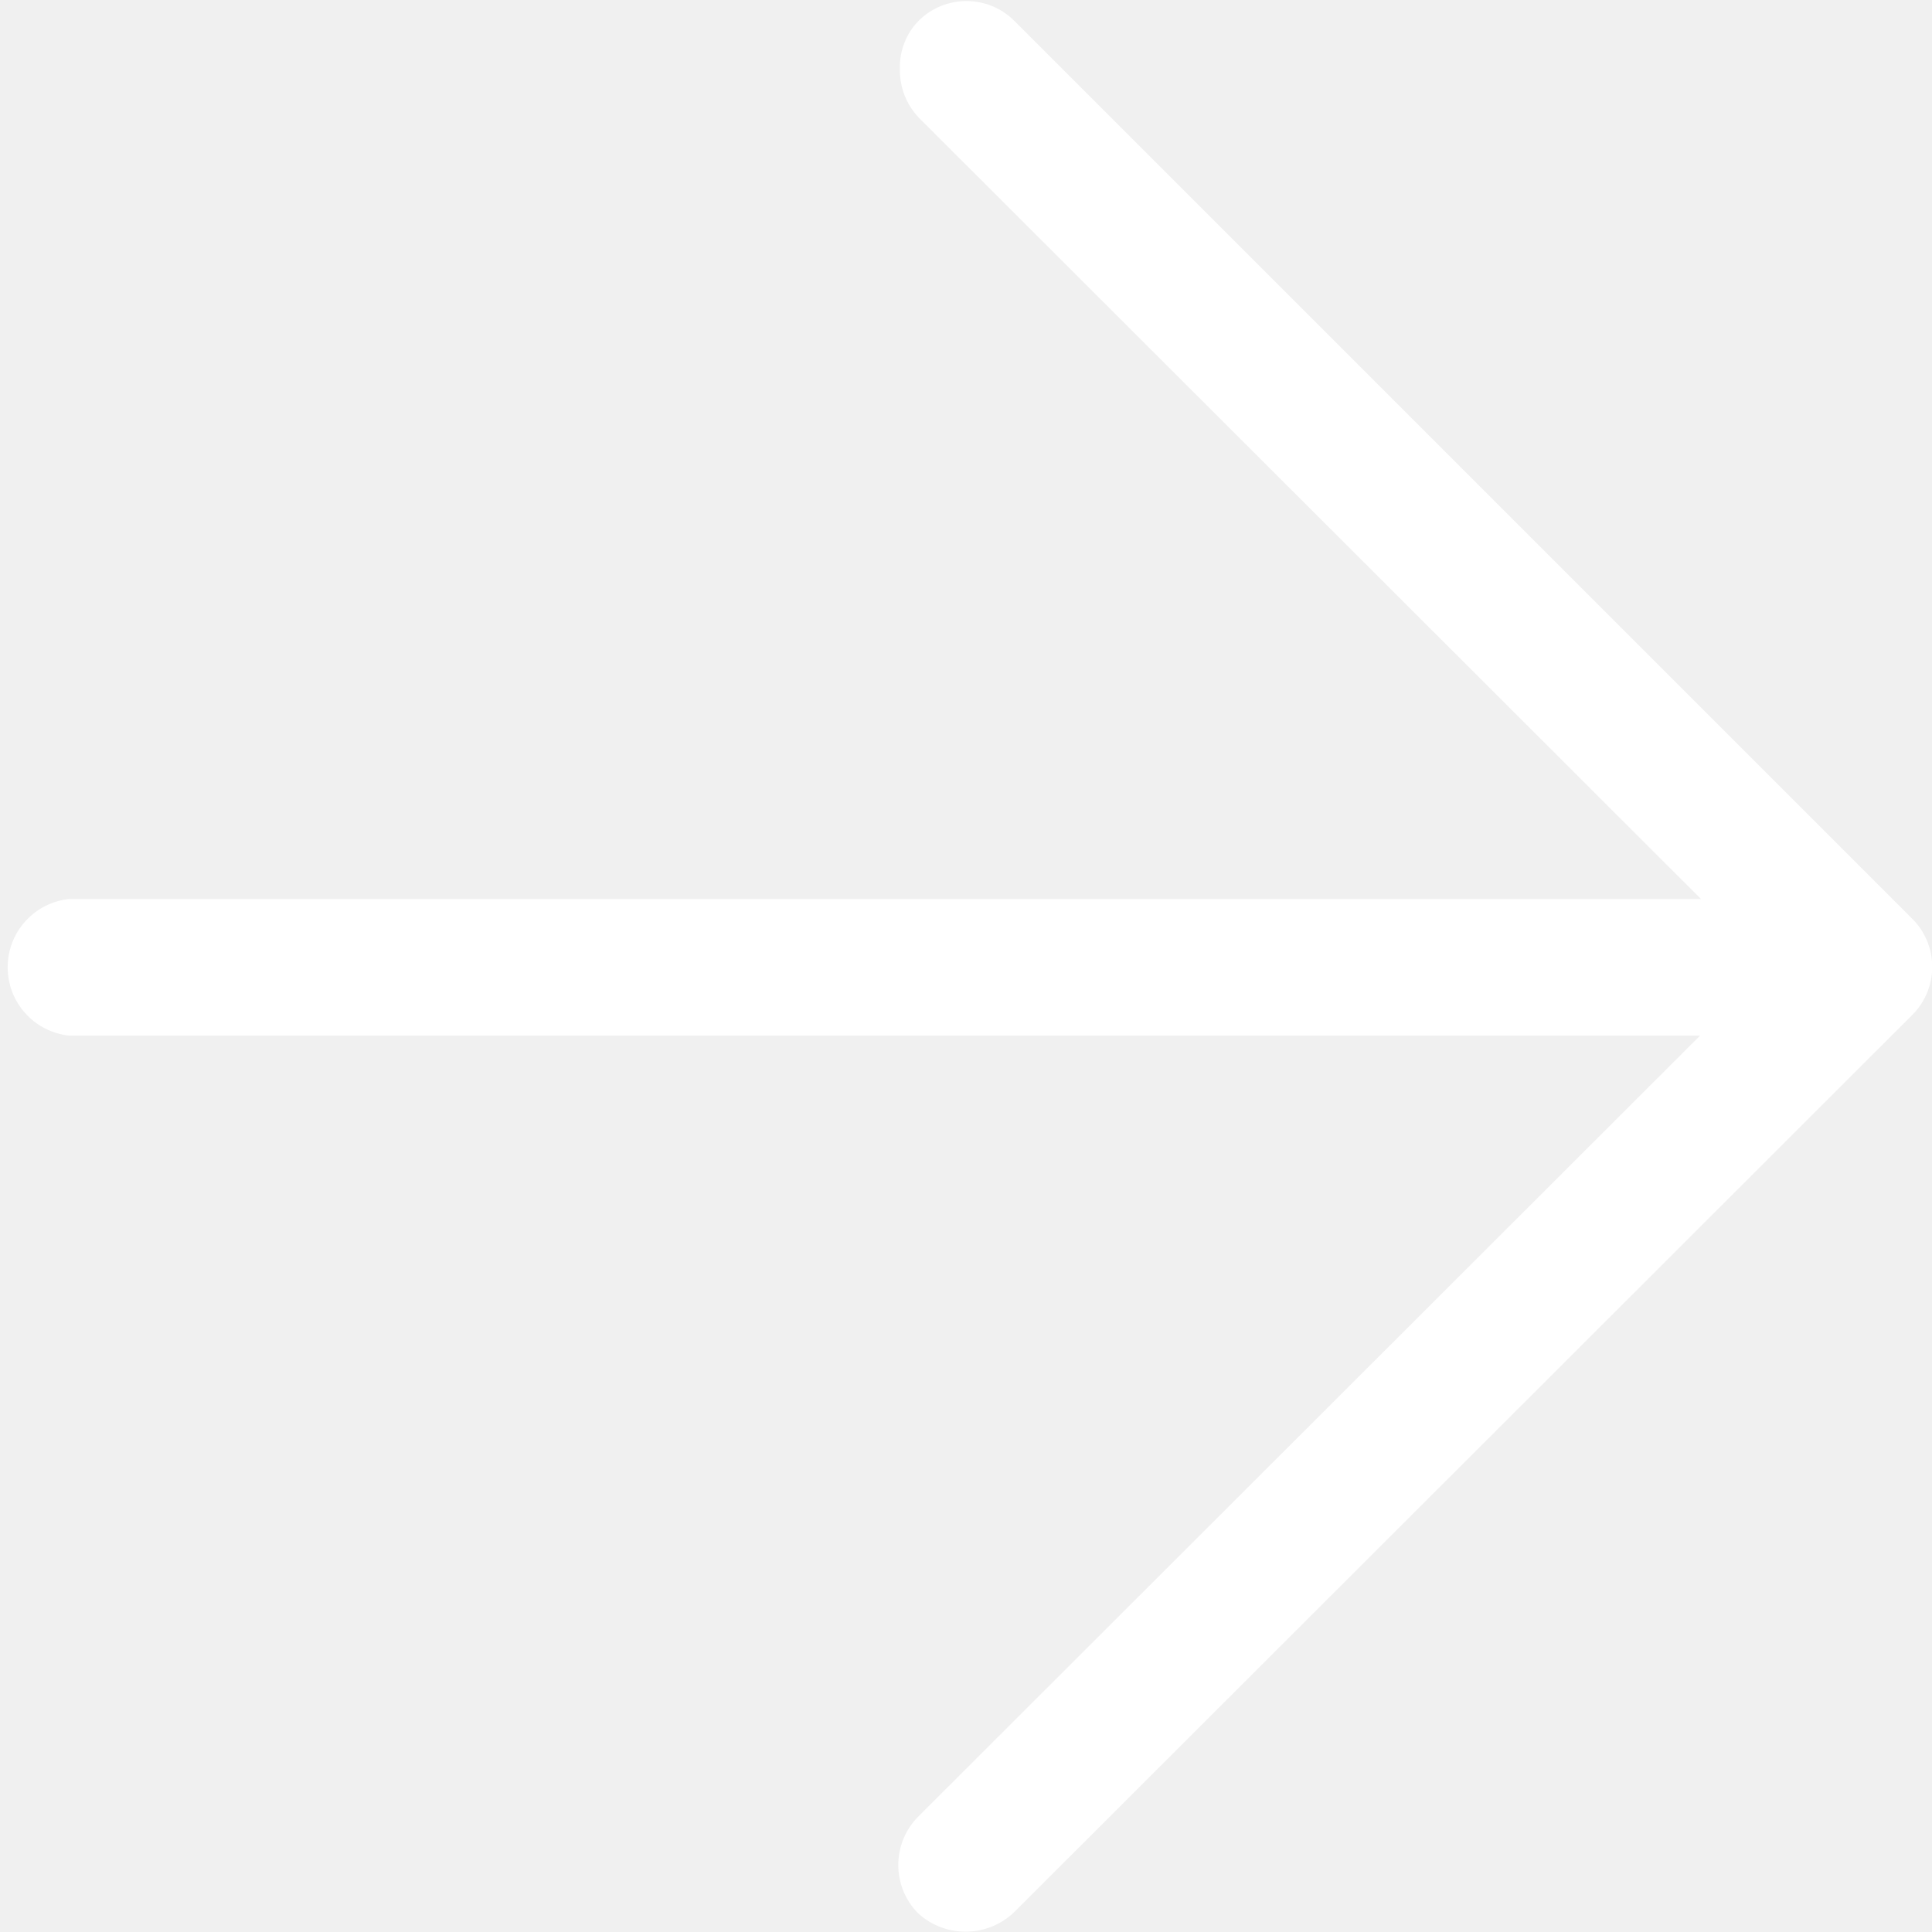
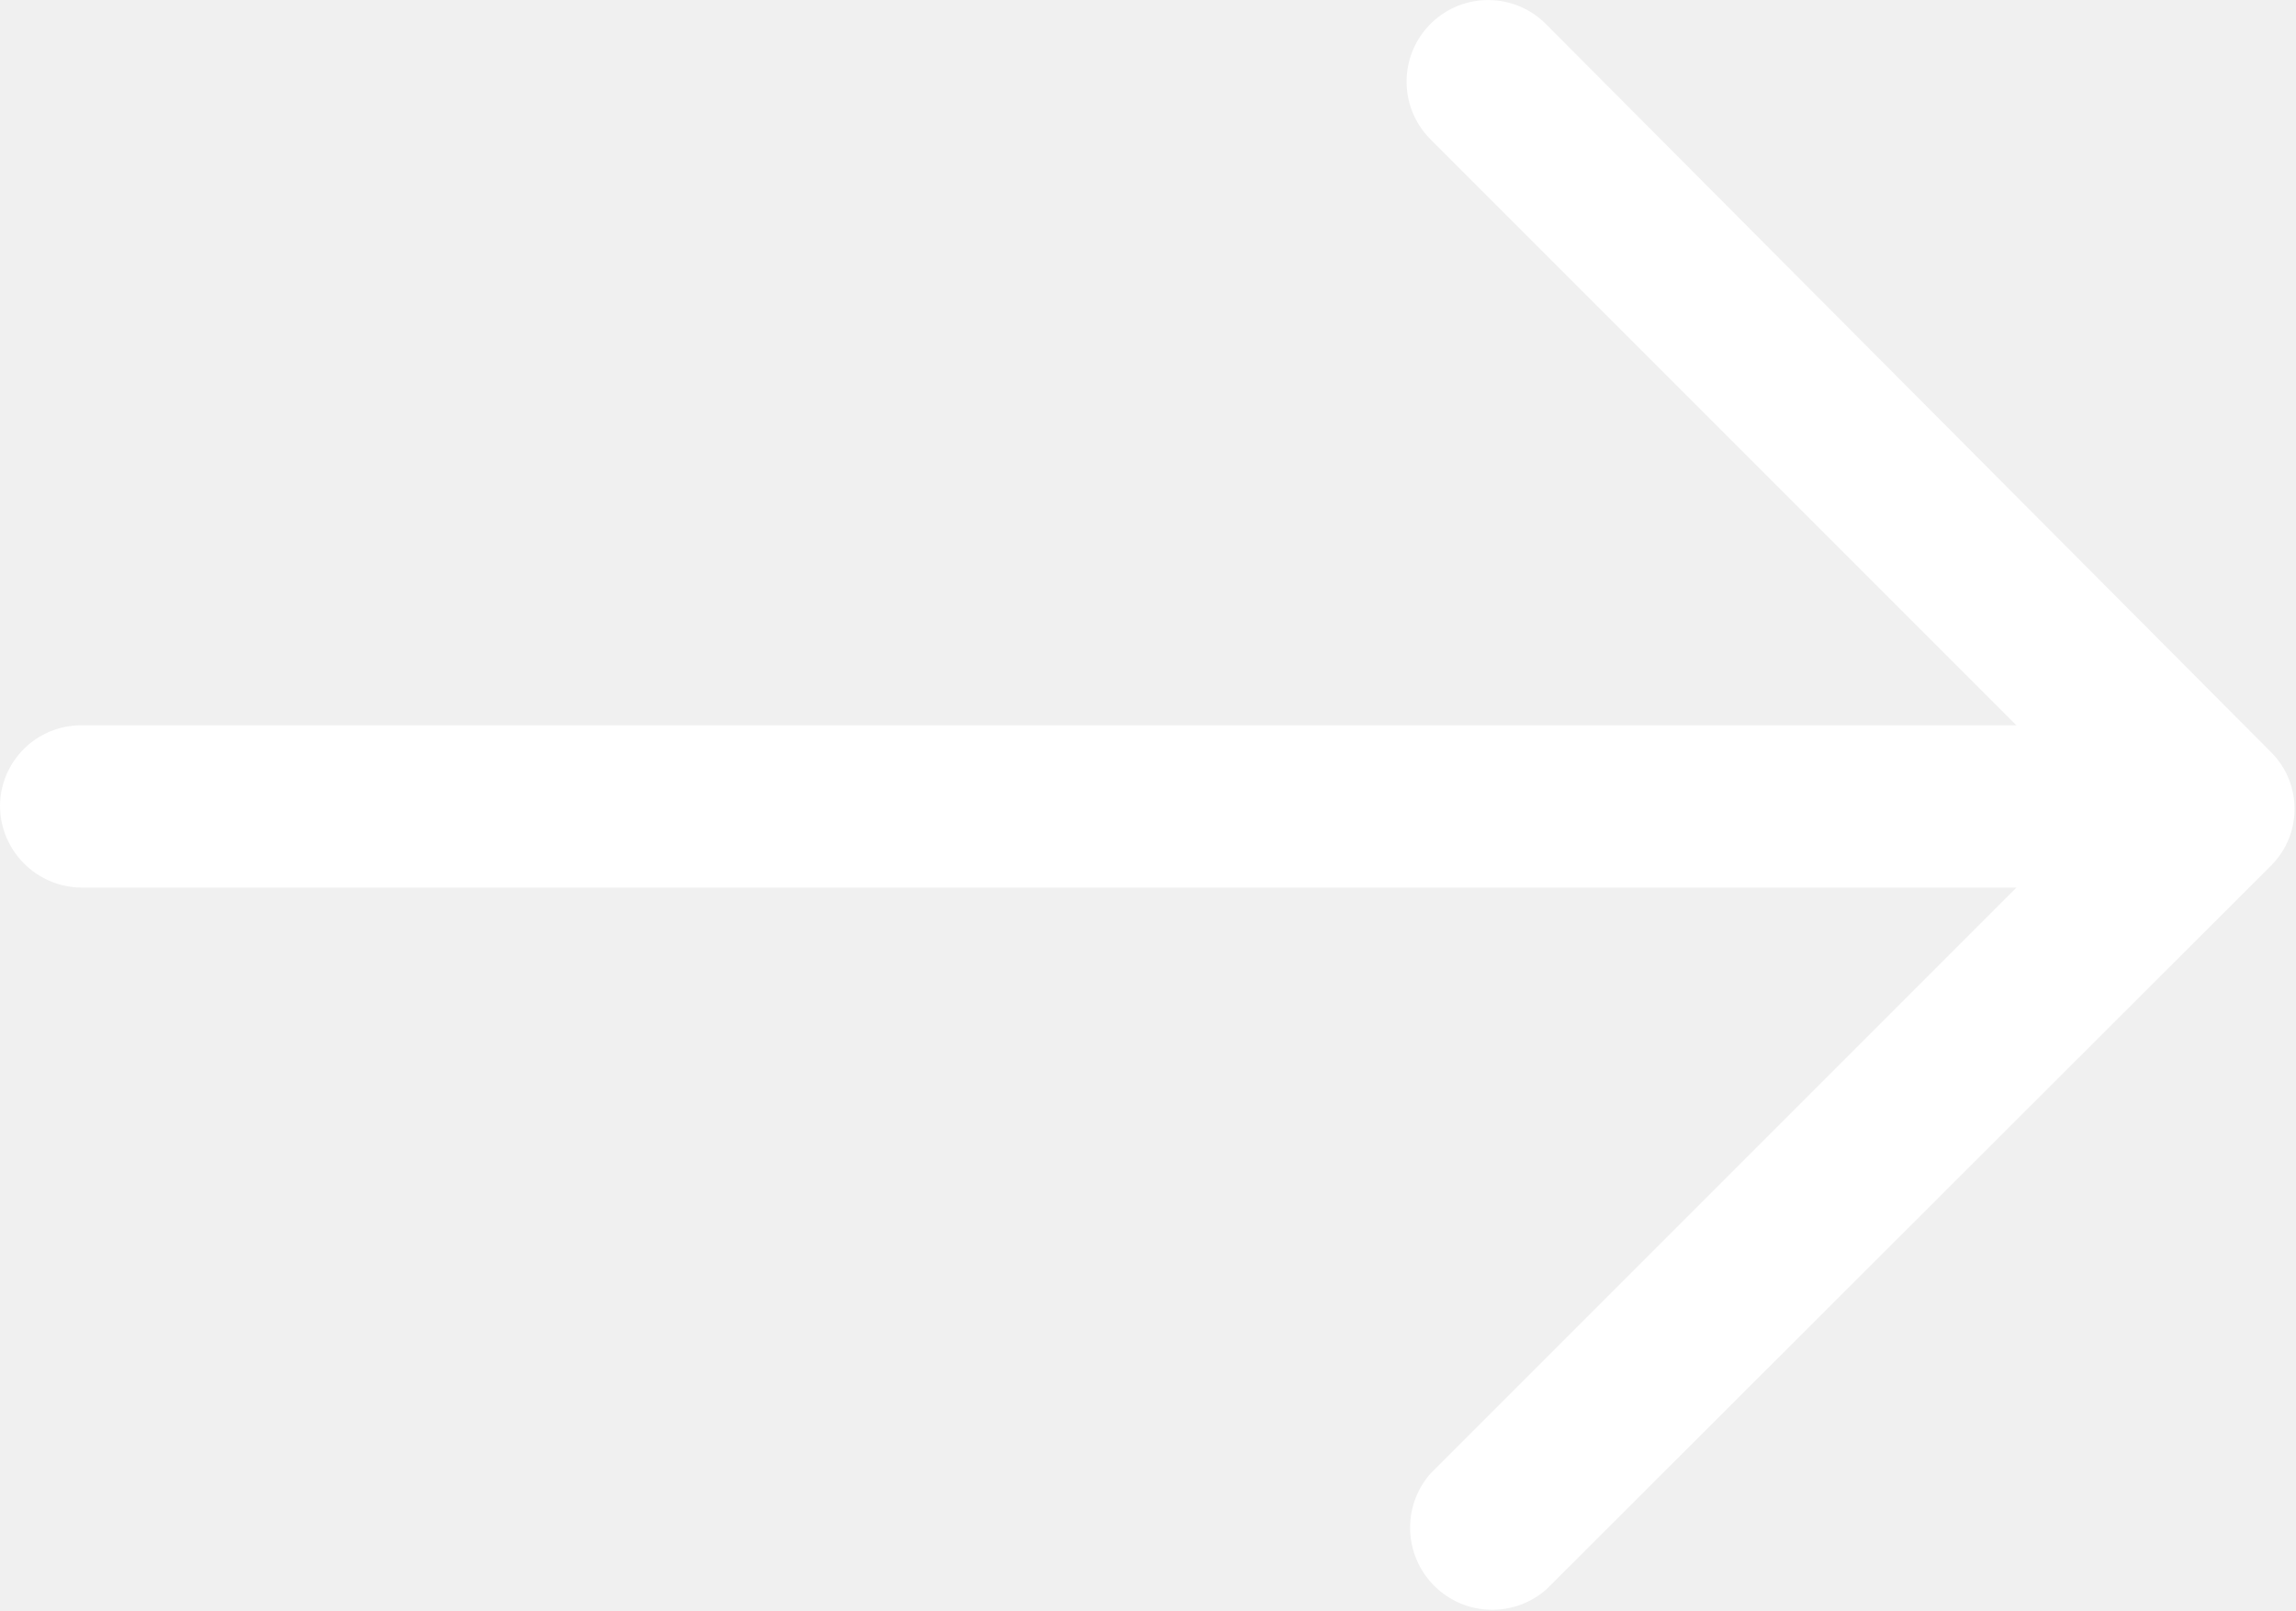
- <svg xmlns="http://www.w3.org/2000/svg" id="Layer_1" width="30" data-name="Layer 1" viewBox="0 0 22.5 22.5">
+ <svg xmlns="http://www.w3.org/2000/svg" id="Layer_1" data-name="Layer 1" viewBox="0 0 23.49 16.48">
  <defs>
-     <style>
-       .cls-1 {
-         fill: #fff;
-       }
-     </style>
+     <style>.cls-1{fill:#fff;}</style>
  </defs>
-   <path id="Forma_1" data-name="Forma 1" class="cls-1" d="M11.81,22.27,22.27,11.82a.79.79,0,0,0,0-1.12h0L11.81.24a.79.79,0,0,0-1.11,0h0a.77.77,0,0,0-.22.56.8.8,0,0,0,.22.57l9.11,9.1H.8a.8.8,0,0,0,0,1.59h19l-9.11,9.1a.8.8,0,0,0,0,1.12A.82.82,0,0,0,11.81,22.27Z" />
+   <path id="Forma_1" data-name="Forma 1" class="cls-1" d="M15.82.25a.83.83,0,1,0-1.19,1.17l6,6H.83A.83.83,0,0,0,0,8.24H0a.84.84,0,0,0,.83.84h19.8l-6,6a.84.84,0,0,0,1.19,1.18l7.42-7.41a.82.82,0,0,0,0-1.15l0,0Z" />
</svg>
